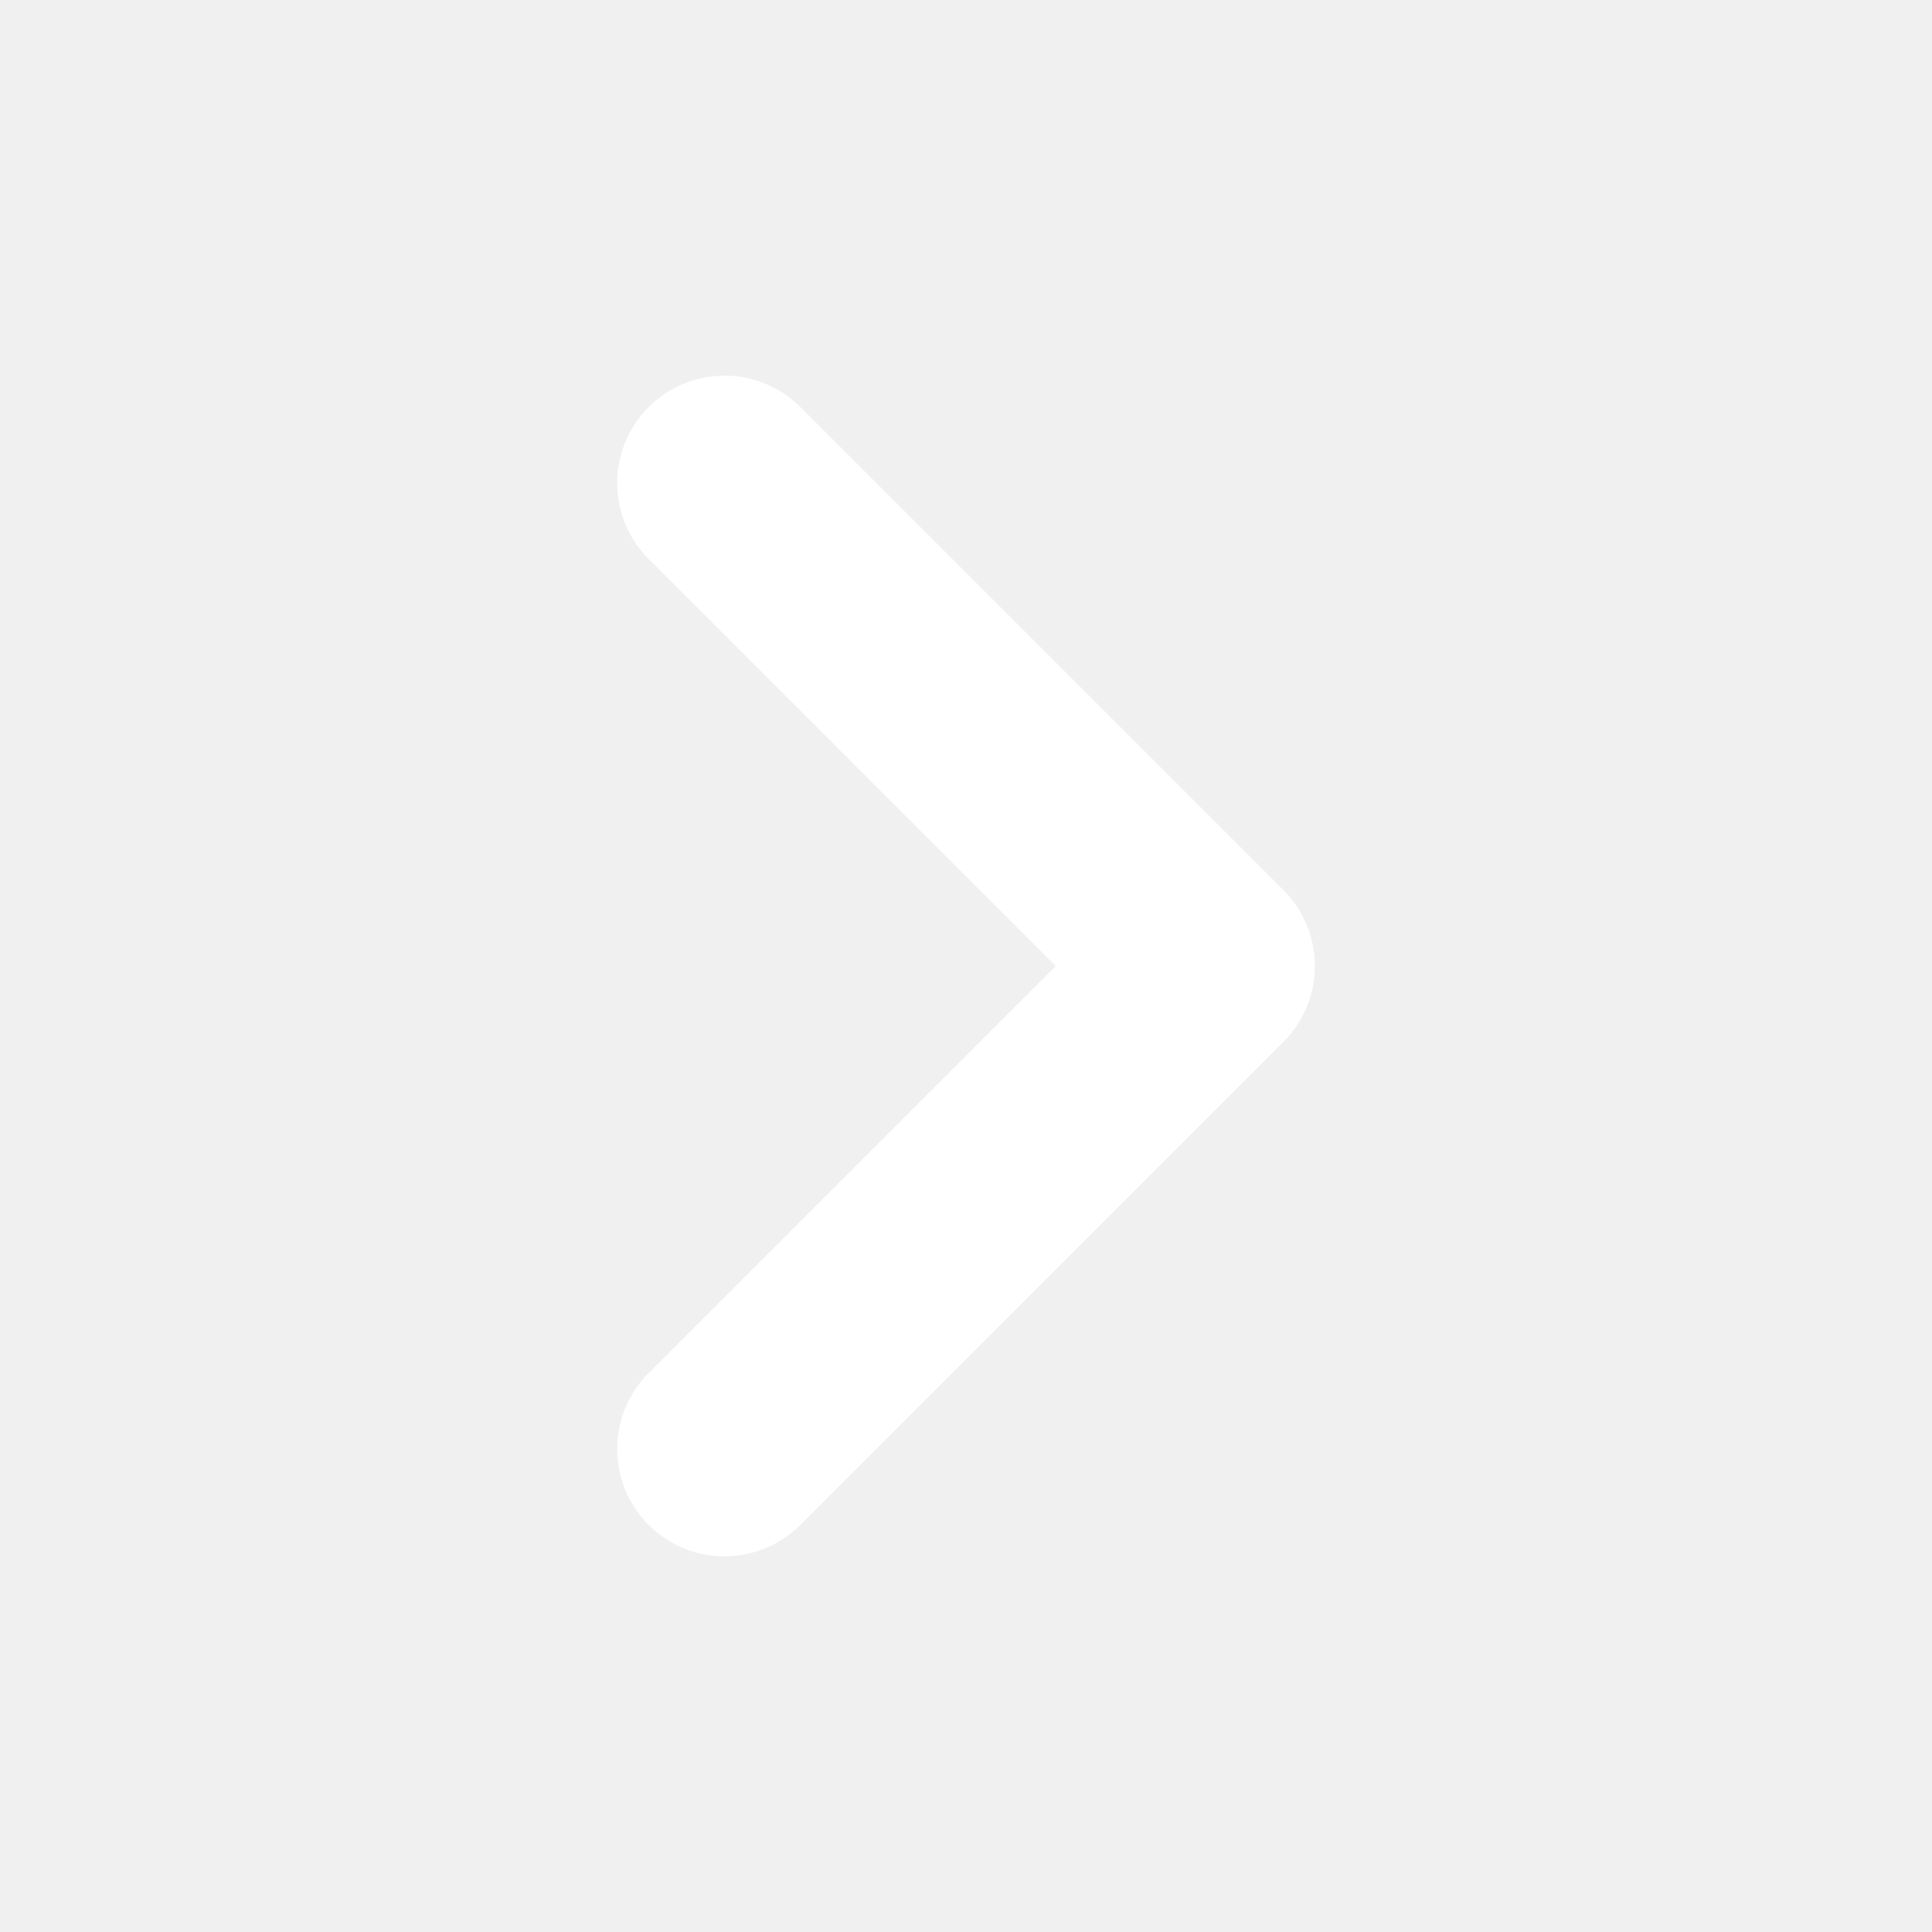
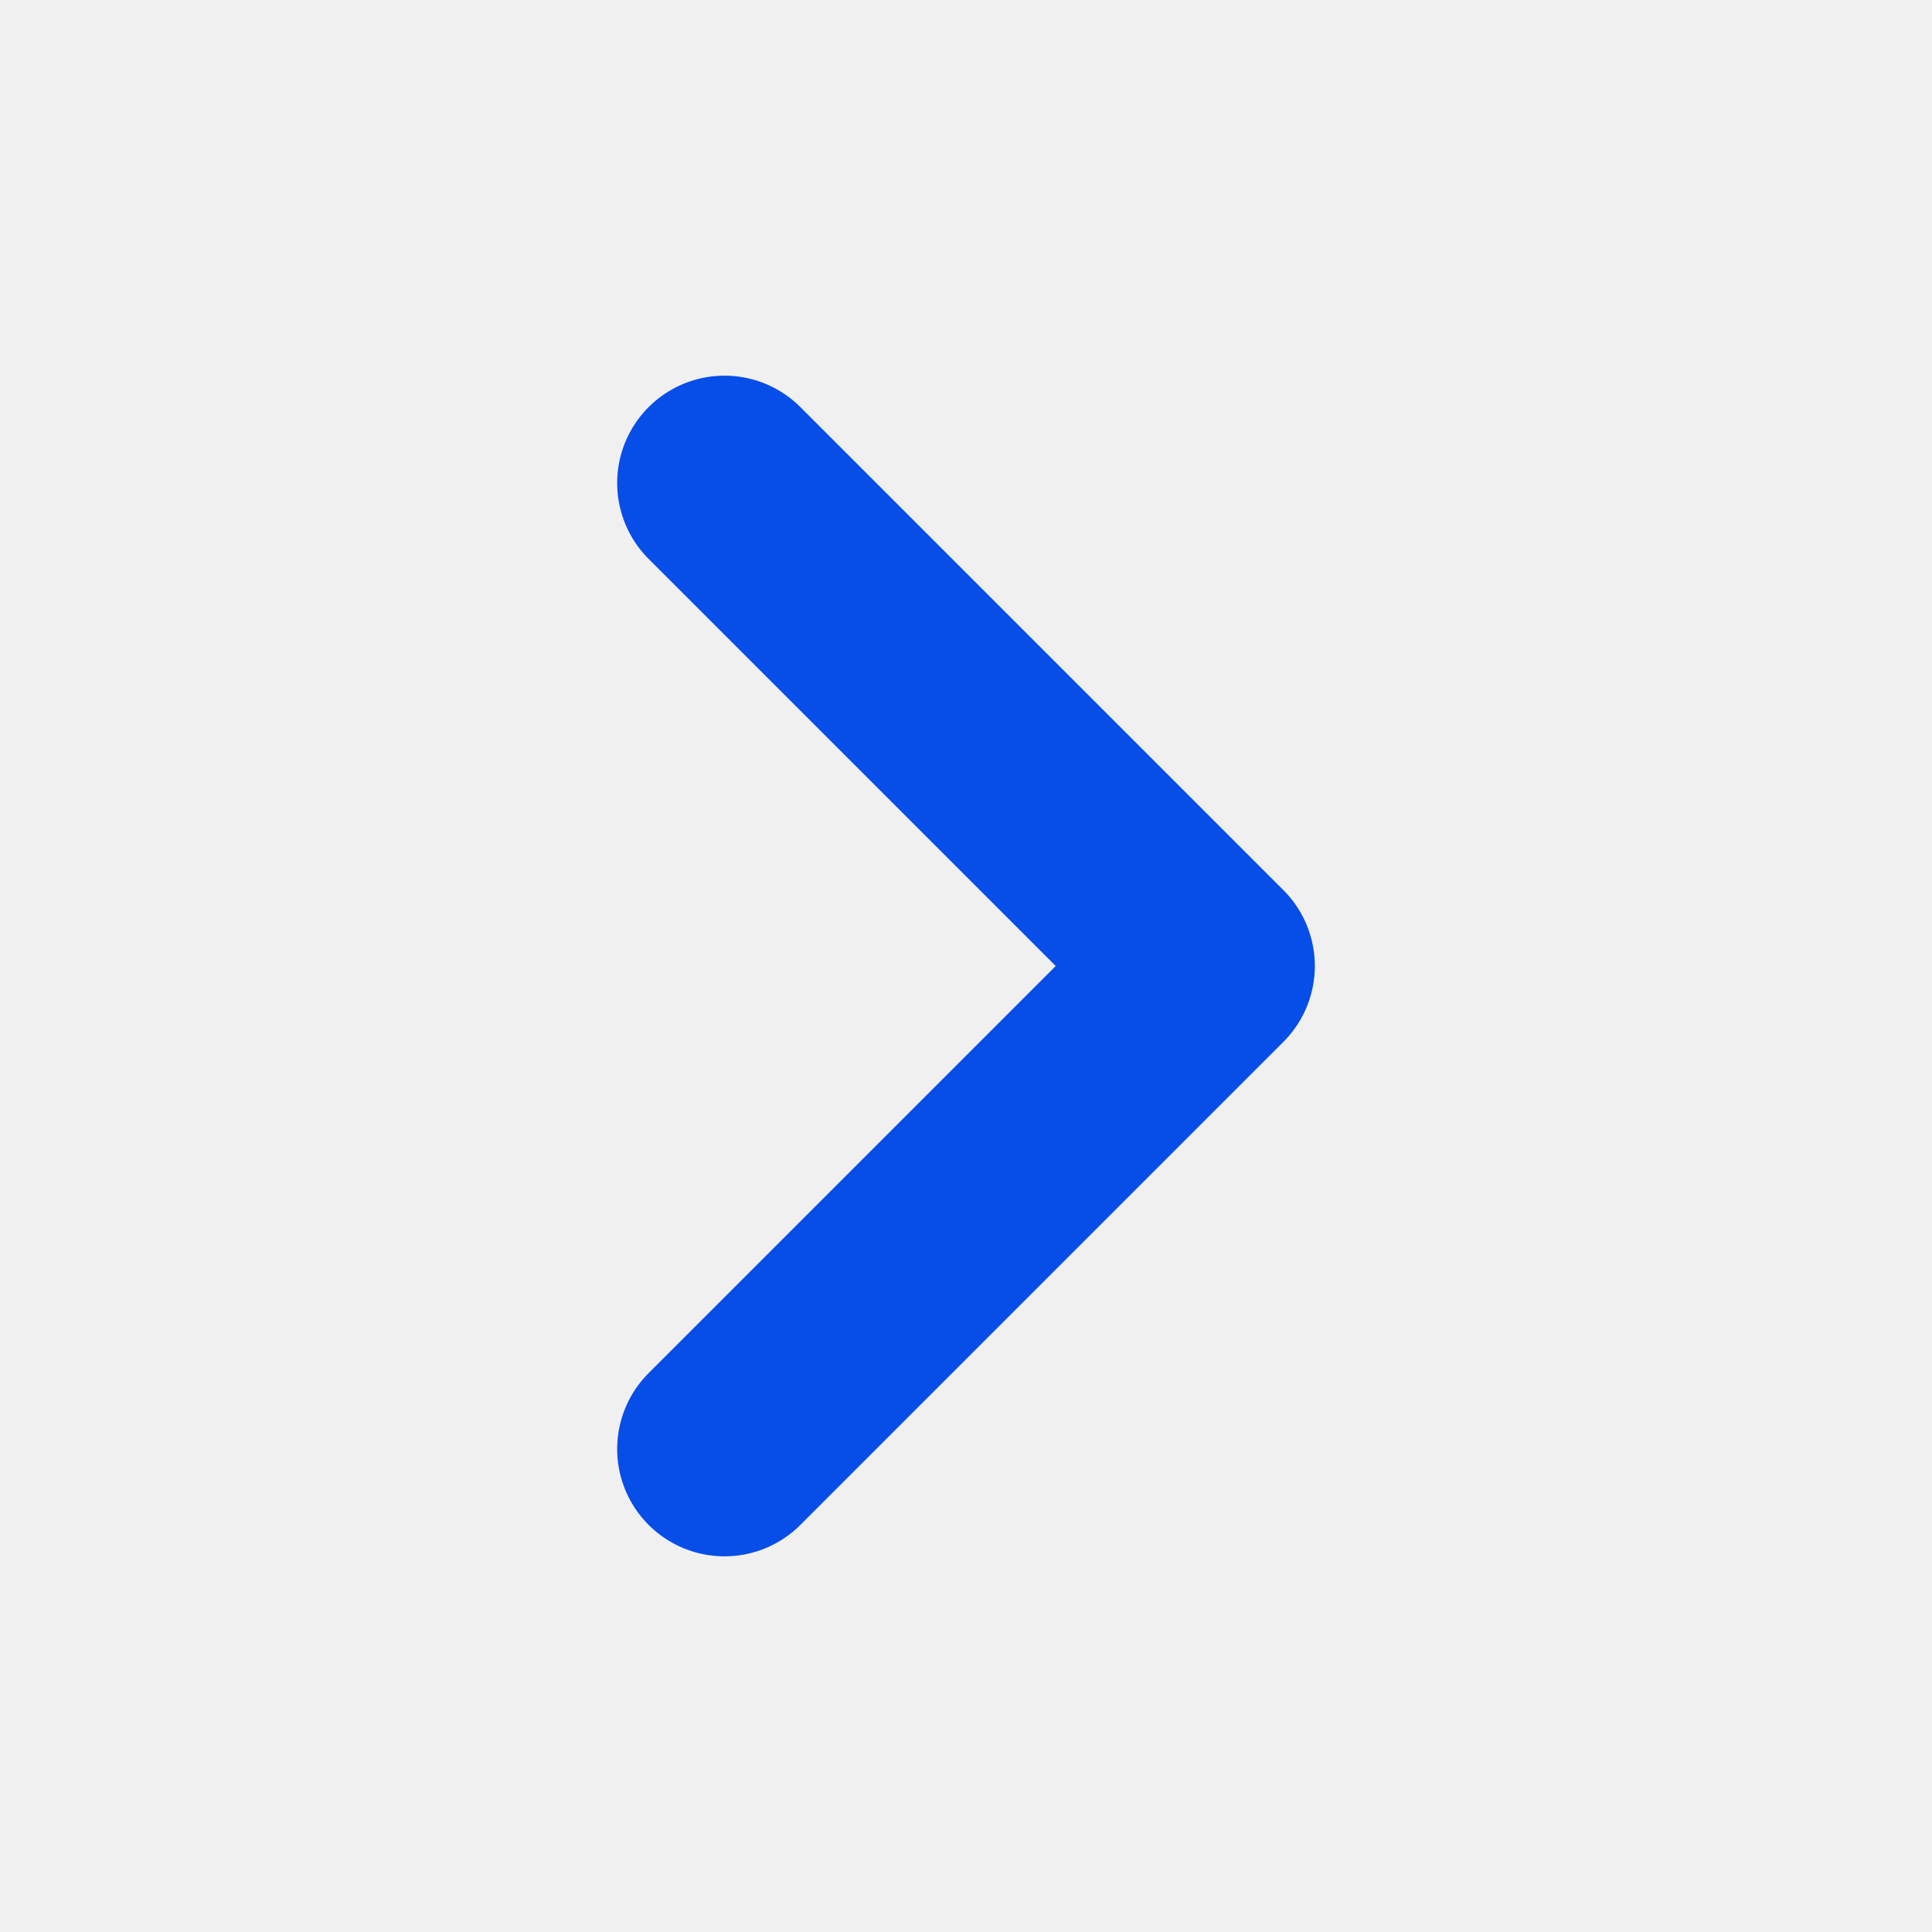
<svg xmlns="http://www.w3.org/2000/svg" width="18" height="18" viewBox="0 0 18 18" fill="none">
-   <path d="M6.75 13.5L11.25 9L6.75 4.5" stroke="white" stroke-width="2" stroke-linecap="round" stroke-linejoin="round" />
+   <path d="M6.75 13.5L11.25 9L6.75 4.5" stroke="#074ee8" stroke-width="2" stroke-linecap="round" stroke-linejoin="round" />
</svg>
